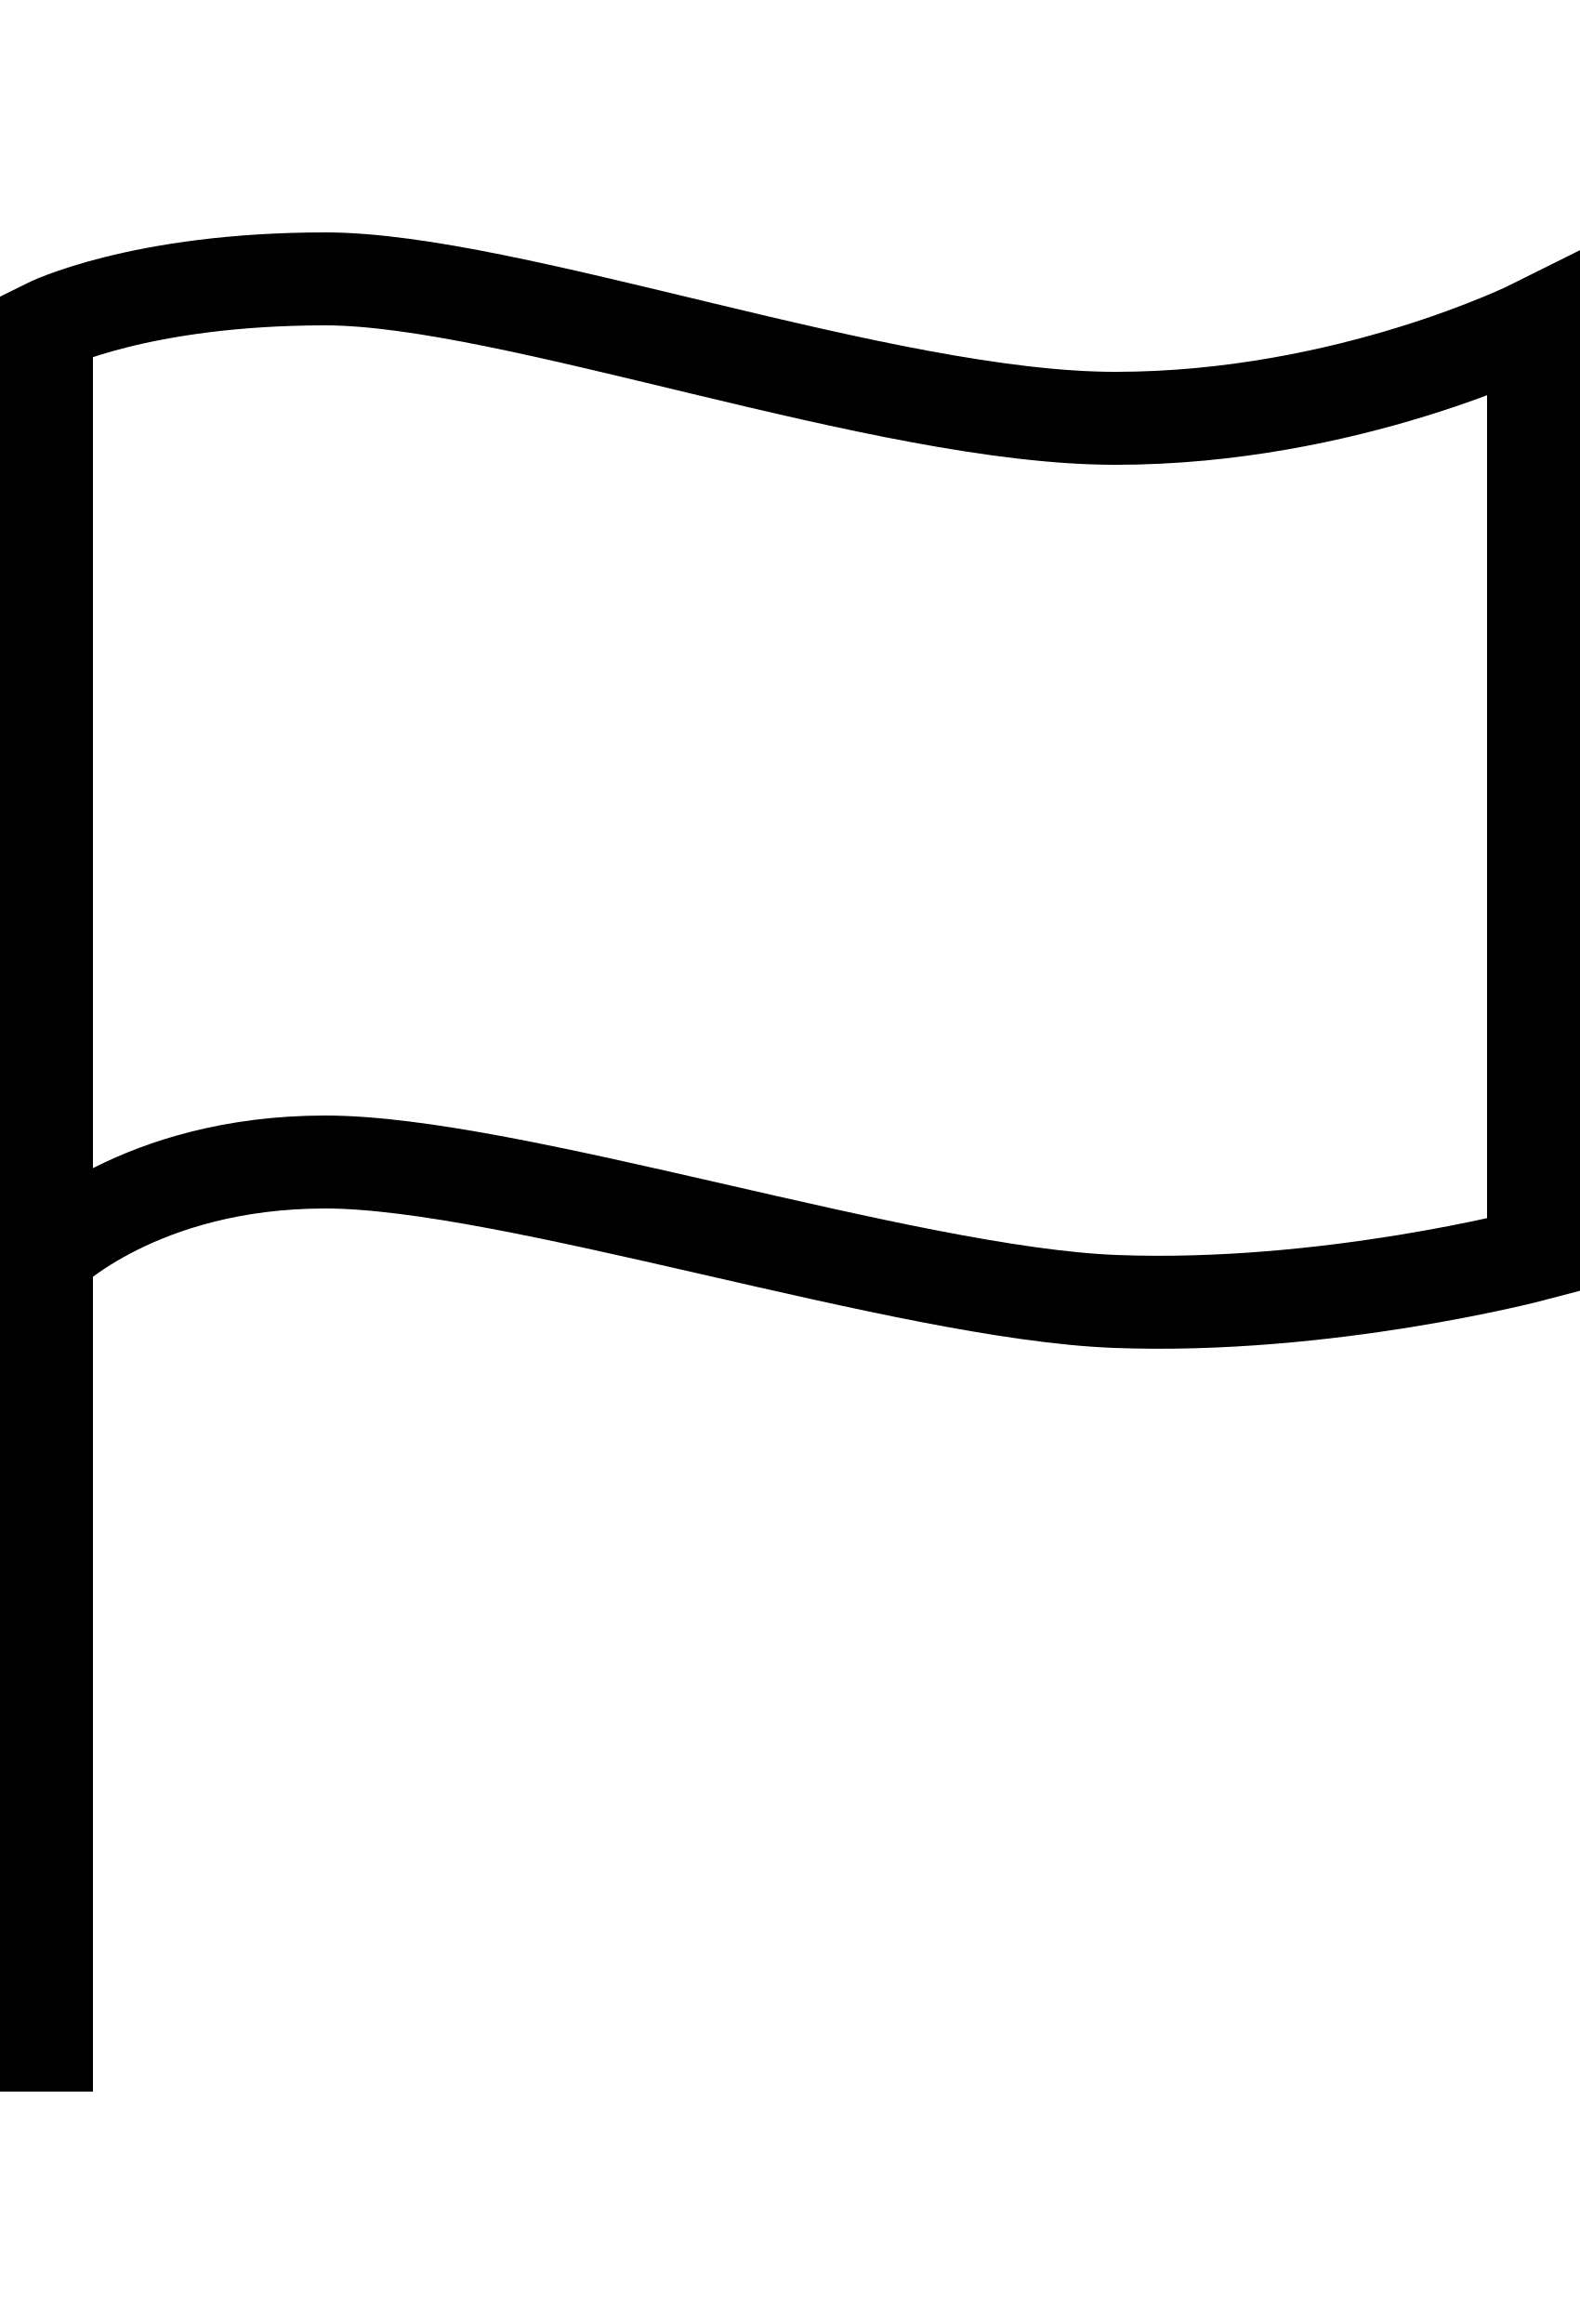
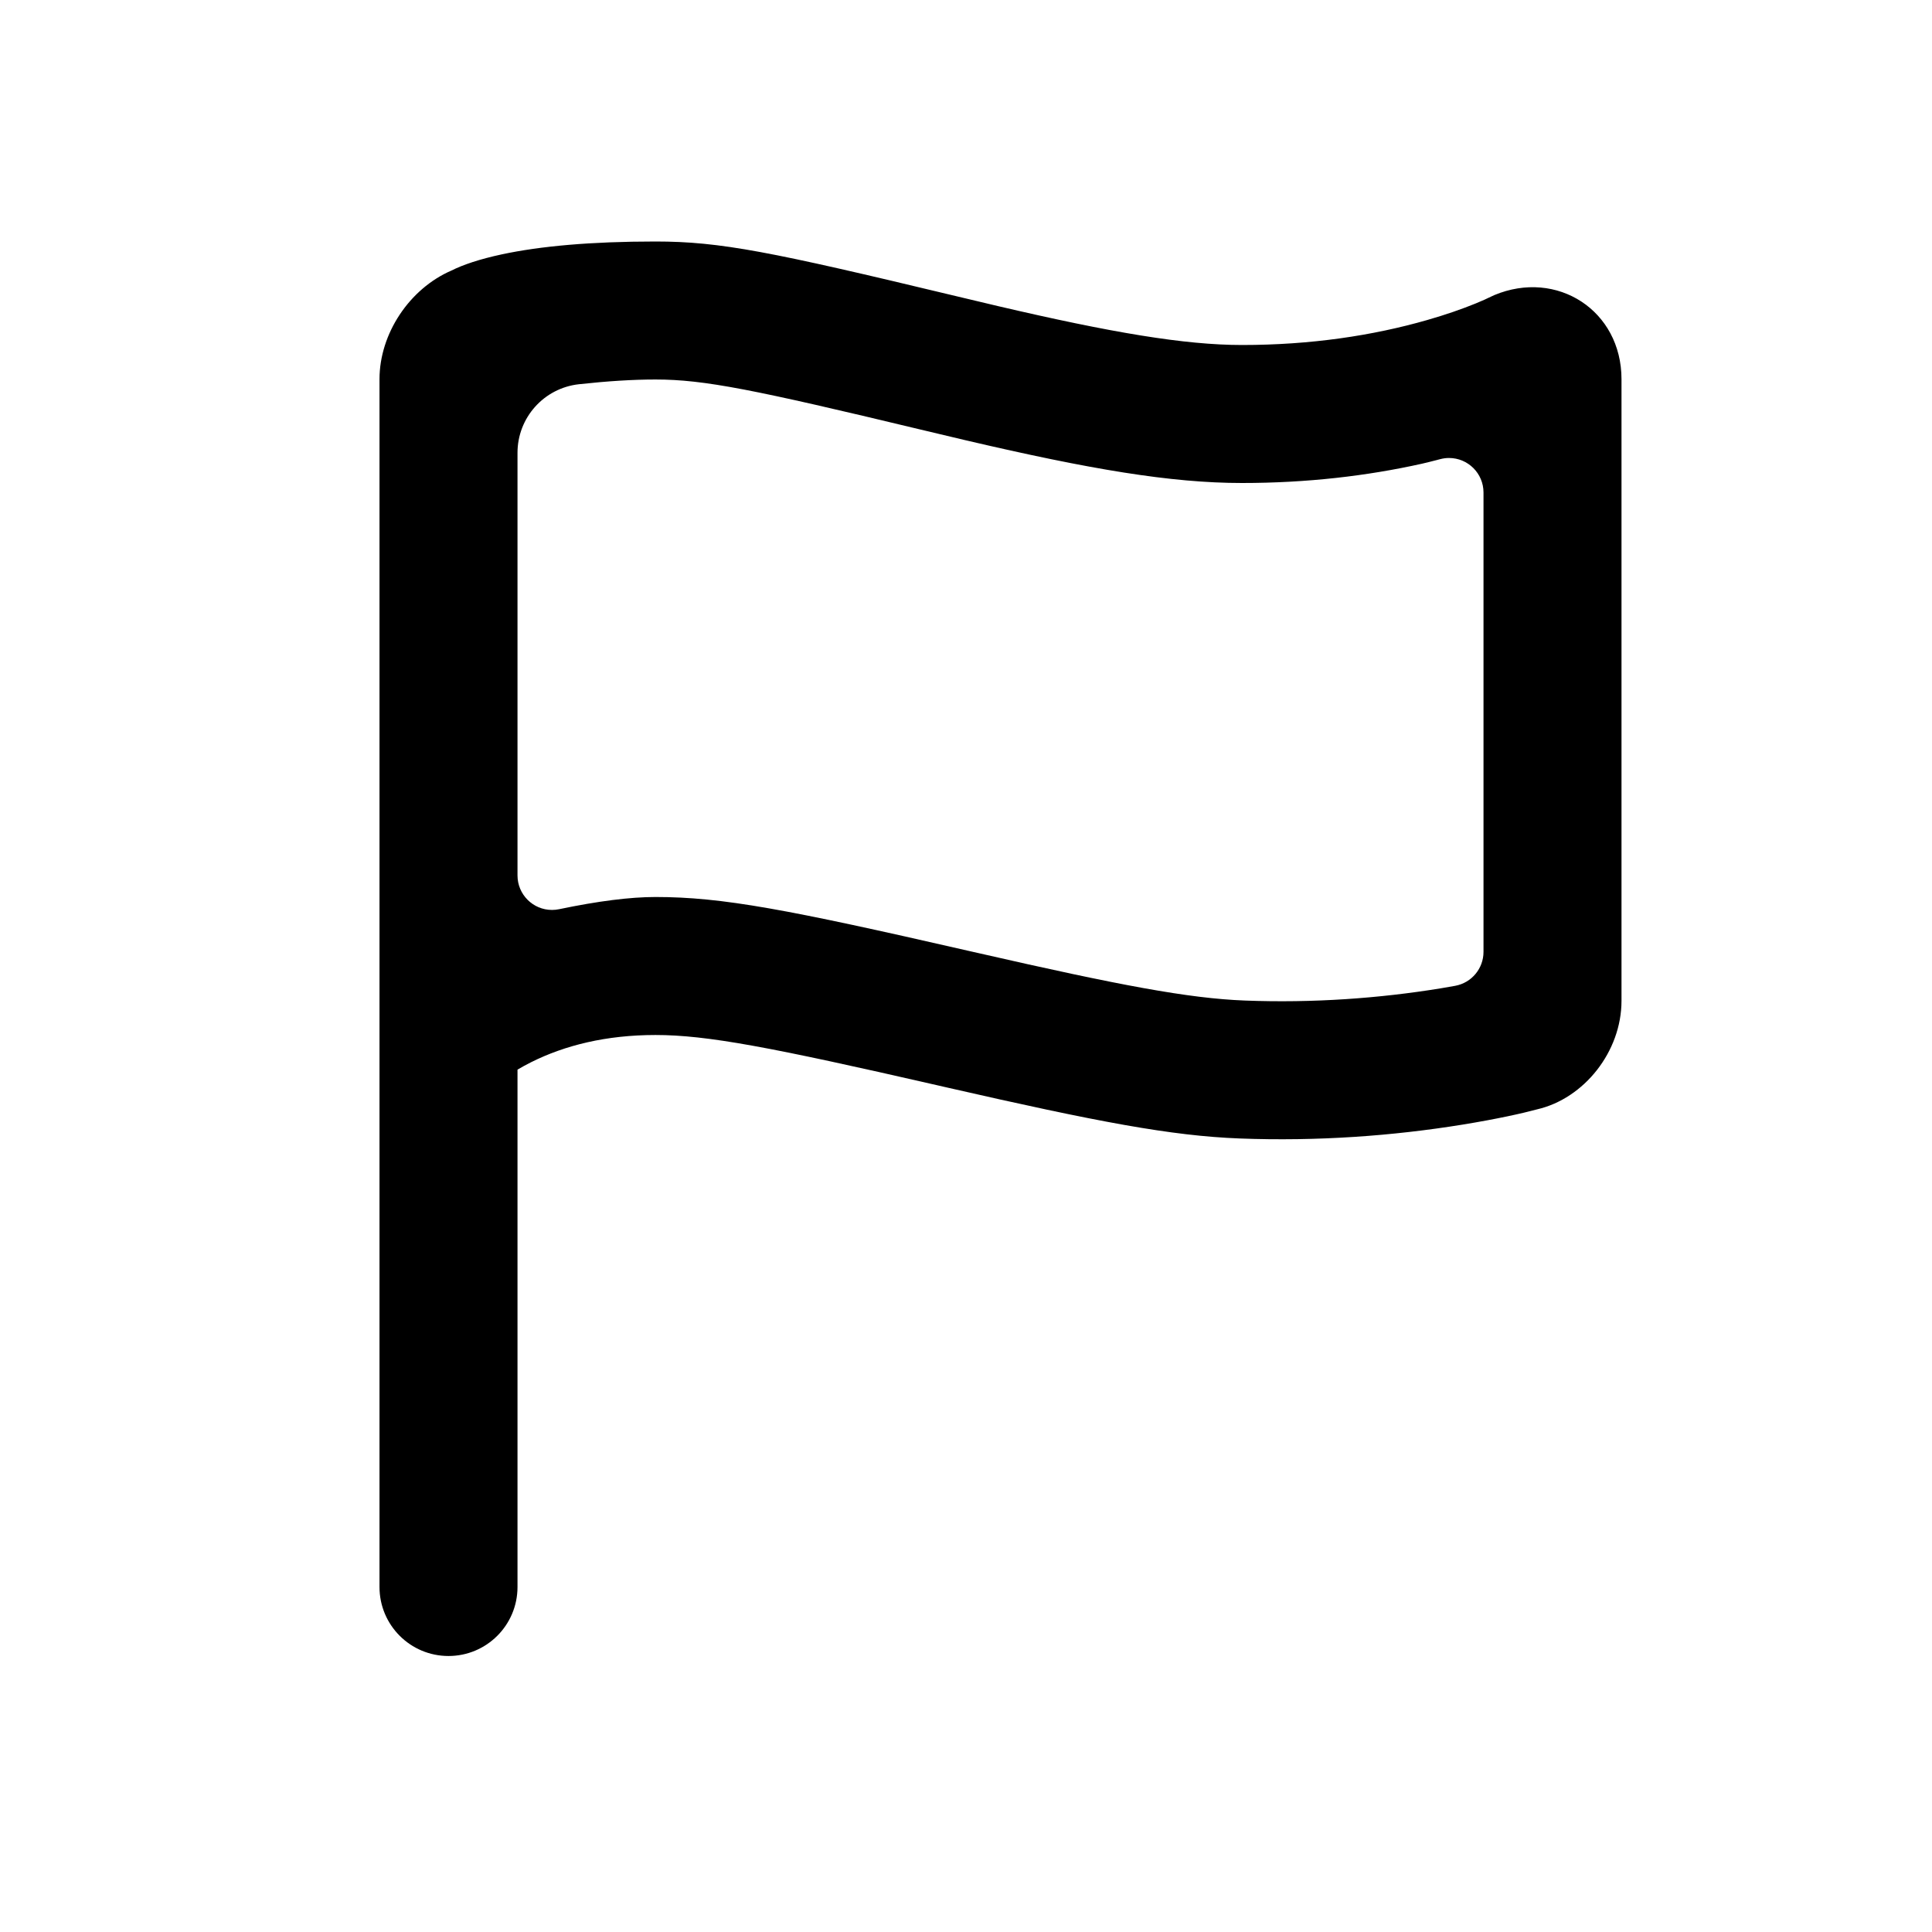
- <svg xmlns="http://www.w3.org/2000/svg" width="34px" height="50px" viewBox="0 0 34 50" version="1.1">
-   <defs />
+ <svg xmlns="http://www.w3.org/2000/svg" width="56px" height="56px" viewBox="0 0 56 56" version="1.1">
  <g id="Page-1" stroke="none" stroke-width="1" fill="none" fill-rule="evenodd">
-     <g id="flag" transform="translate(0, 5)" stroke="#000000" stroke-width="2">
-       <path d="M1,2 L1,22 C1,22 3,20 7,20 C11,20 19.454,22.825 24,23 C28.546,23.175 33,22 33,22 L33,2 C33,2 29,4 24,4 C19,4 11,1 7,1 C3,1 1,2 1,2 Z" id="Path-19" />
-       <path d="M1,22 L1,40" id="Path-20" />
+     <g id="flag" transform="translate(12, 9)" fill="#000000" fill-rule="nonzero">
+       <path d="M3,22.004 L3,37 C3,38.105 2.105,39 1,39 L1,39 C-0.105,39 -1,38.105 -1,37 L-1,1.992 C-1,0.671 -0.132,-0.631 1.085,-1.158 C1.423,-1.327 1.901,-1.489 2.549,-1.628 C3.654,-1.864 5.117,-2 7,-2 C8.881,-2 10.35,-1.703 15.592,-0.445 C16.123,-0.317 16.53,-0.221 16.925,-0.128 C20.21,0.64 22.337,1 24,1 C25.994,1 27.793,0.728 29.365,0.277 C29.904,0.123 30.372,-0.041 30.766,-0.201 C30.983,-0.29 31.117,-0.352 31.16,-0.375 L31.312,-0.446 C33.131,-1.205 35,0 35,1.992 L35,20.008 C35,21.479 33.919,22.84 32.554,23.155 C32.124,23.272 31.384,23.436 30.39,23.598 C28.382,23.923 26.196,24.086 23.923,23.999 C21.956,23.923 19.828,23.522 15.473,22.527 C15.314,22.49 15.314,22.49 15.154,22.454 C10.33,21.35 8.492,21 7,21 C5.57,21 4.374,21.299 3.394,21.789 C3.253,21.86 3.121,21.932 3,22.004 Z M4.204,17.354 C5.335,17.118 6.266,17 7,17 C8.935,17 10.827,17.36 16.046,18.555 C16.206,18.591 16.206,18.591 16.365,18.627 C20.447,19.56 22.458,19.939 24.077,20.001 C26.065,20.078 27.99,19.935 29.75,19.649 C29.876,19.629 30.02,19.604 30.181,19.574 L30.181,19.574 C30.656,19.486 31,19.073 31,18.59 L31,5.275 C31,4.723 30.552,4.275 30,4.275 C29.914,4.275 29.828,4.287 29.744,4.309 C29.514,4.369 29.34,4.413 29.22,4.44 C27.625,4.796 25.879,5 24,5 C21.937,5 19.588,4.602 16.014,3.767 C15.61,3.672 15.196,3.574 14.658,3.445 C9.856,2.292 8.411,2 7,2 C6.353,2 5.613,2.046 4.781,2.137 L4.781,2.137 C3.767,2.249 3,3.105 3,4.125 L3,16.375 C3,16.927 3.448,17.375 4,17.375 C4.069,17.375 4.137,17.368 4.204,17.354 Z" id="Shape" />
    </g>
  </g>
</svg>
